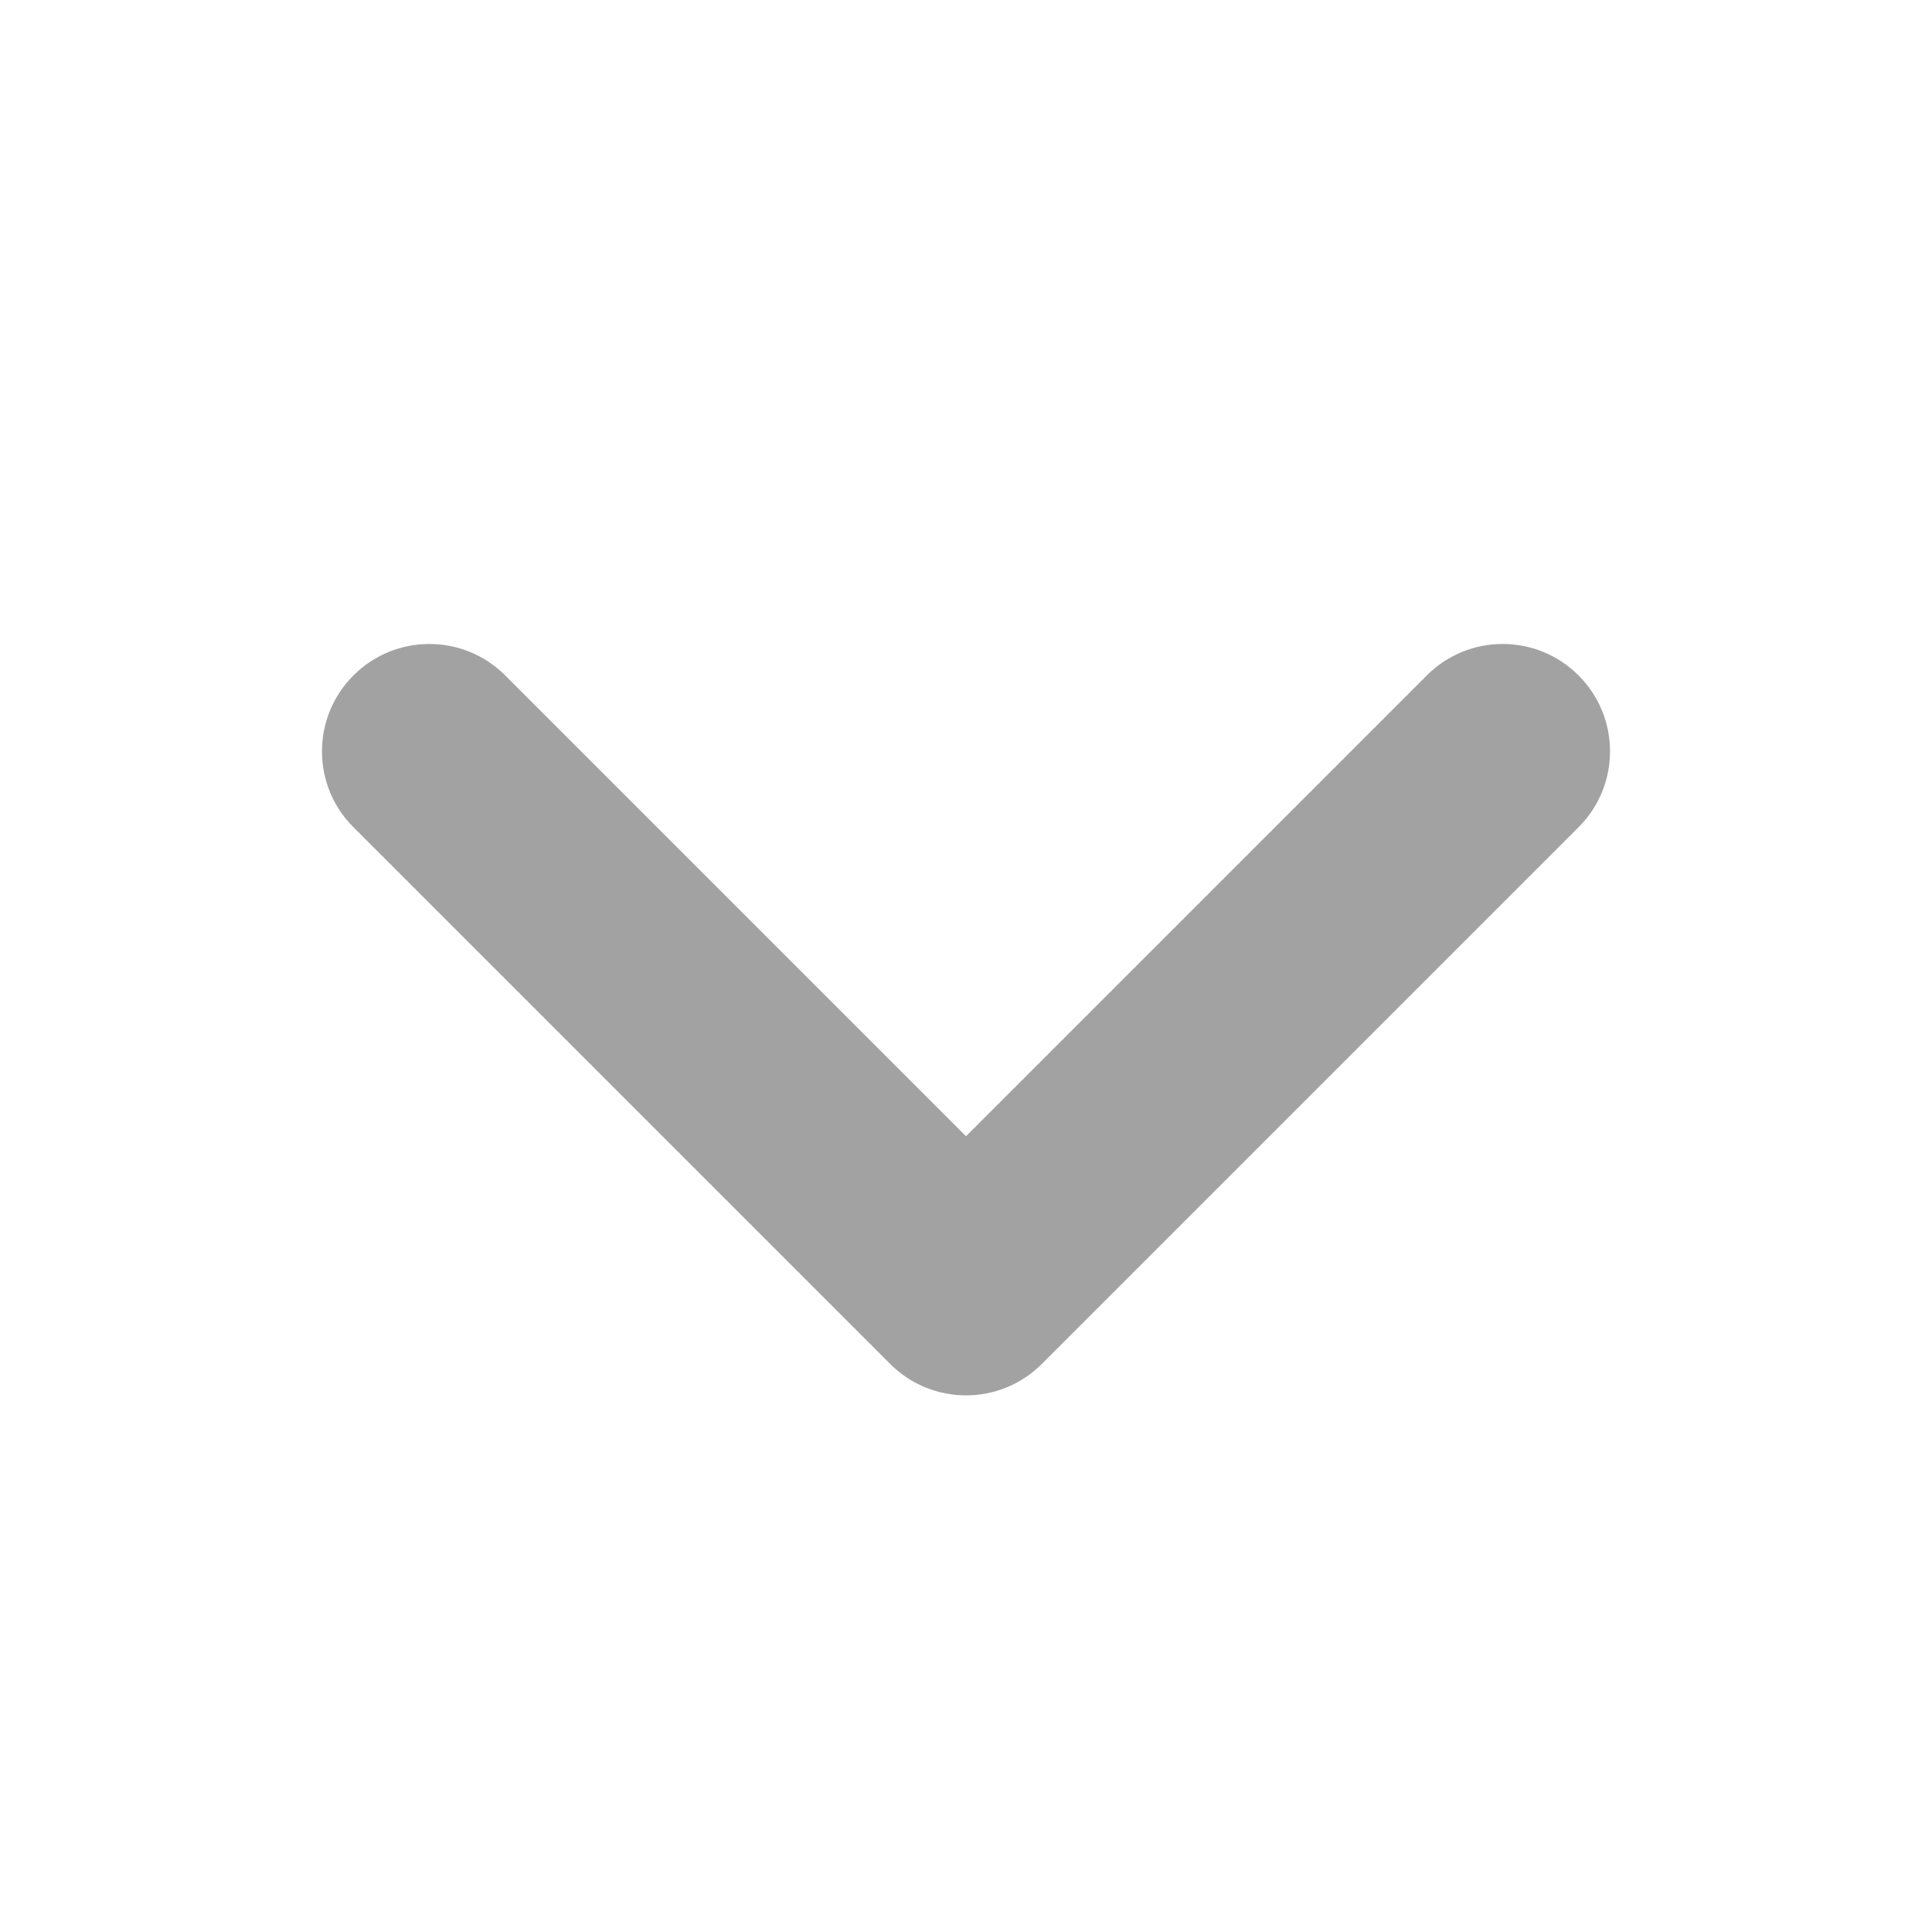
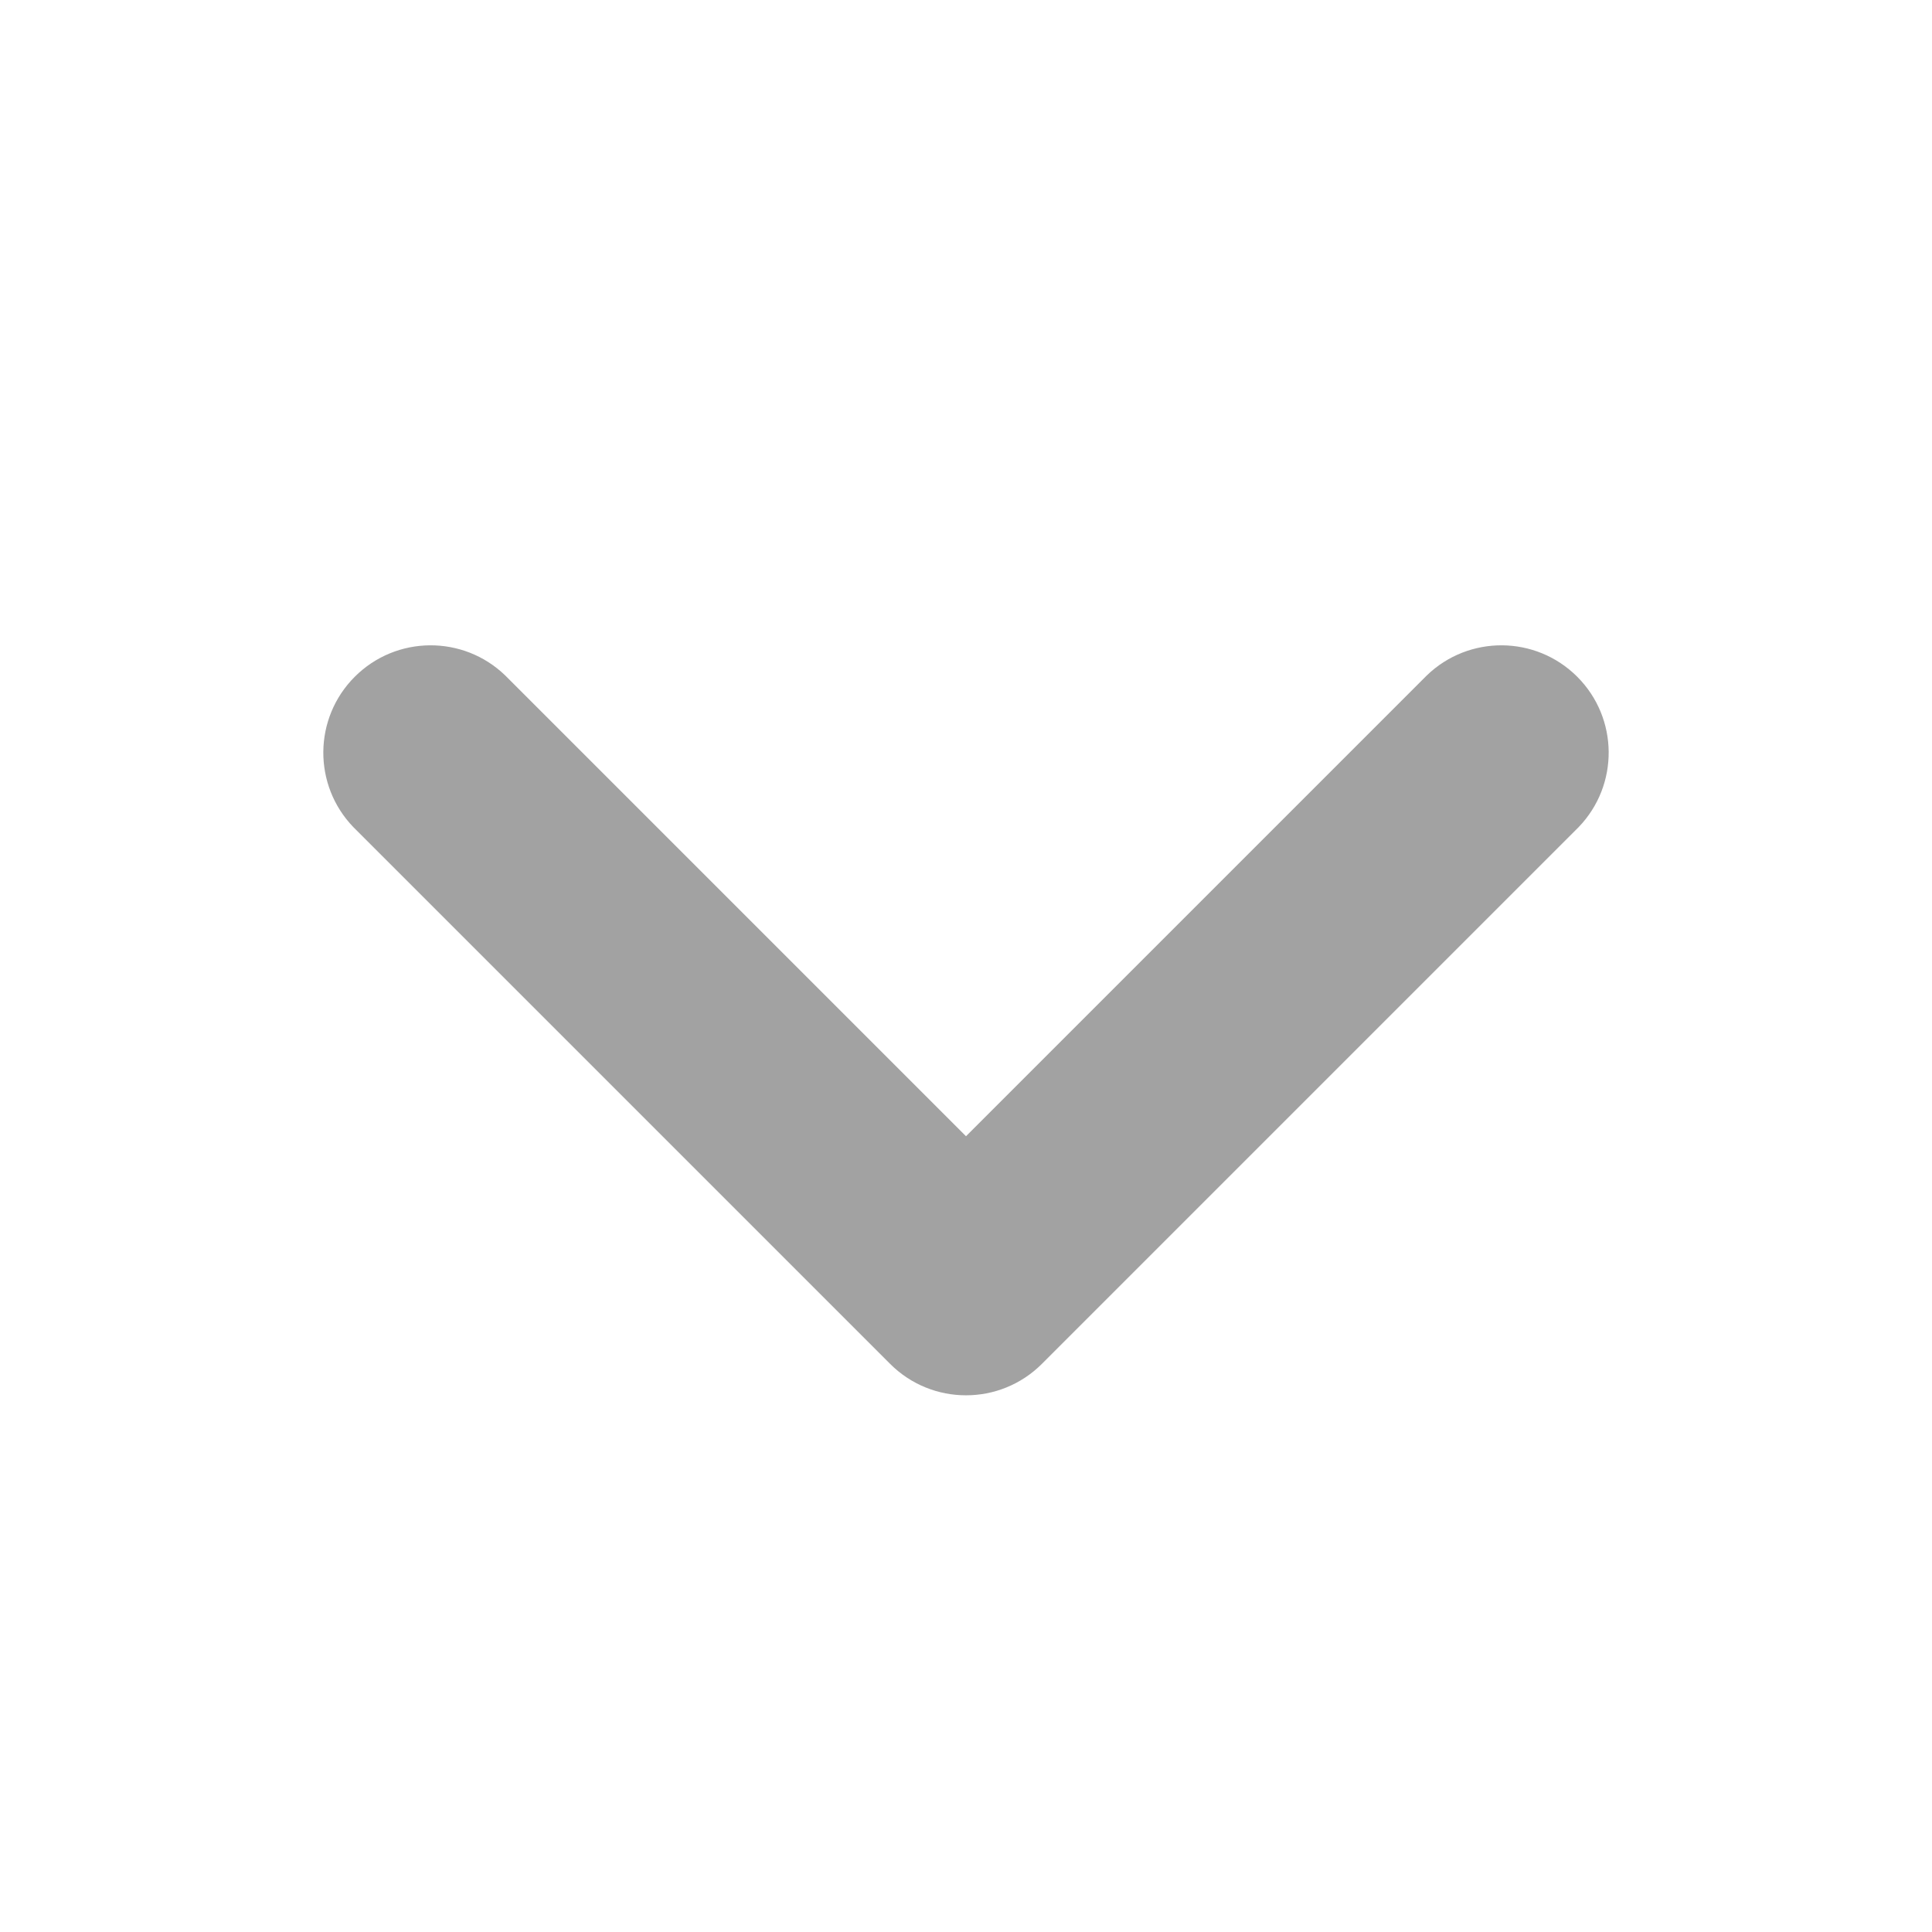
- <svg xmlns="http://www.w3.org/2000/svg" width="18" height="18" viewBox="0 0 18 18">
-   <path fill="#A2A2A2" d="M13.293,6.293 C13.683,5.902 14.317,5.902 14.707,6.293 C15.098,6.683 15.098,7.317 14.707,7.707 L9.707,12.707 C9.317,13.098 8.683,13.098 8.293,12.707 L3.293,7.707 C2.902,7.317 2.902,6.683 3.293,6.293 C3.683,5.902 4.317,5.902 4.707,6.293 L9,10.586 L13.293,6.293 Z" />
+ <svg xmlns="http://www.w3.org/2000/svg" width="18" height="18">
+   <path fill="#A2A2A2" d="M13.293 6.293a1 1 0 011.414 1.414l-5 5a1 1 0 01-1.414 0l-5-5a1 1 0 011.414-1.414L9 10.586l4.293-4.293z" />
</svg>
